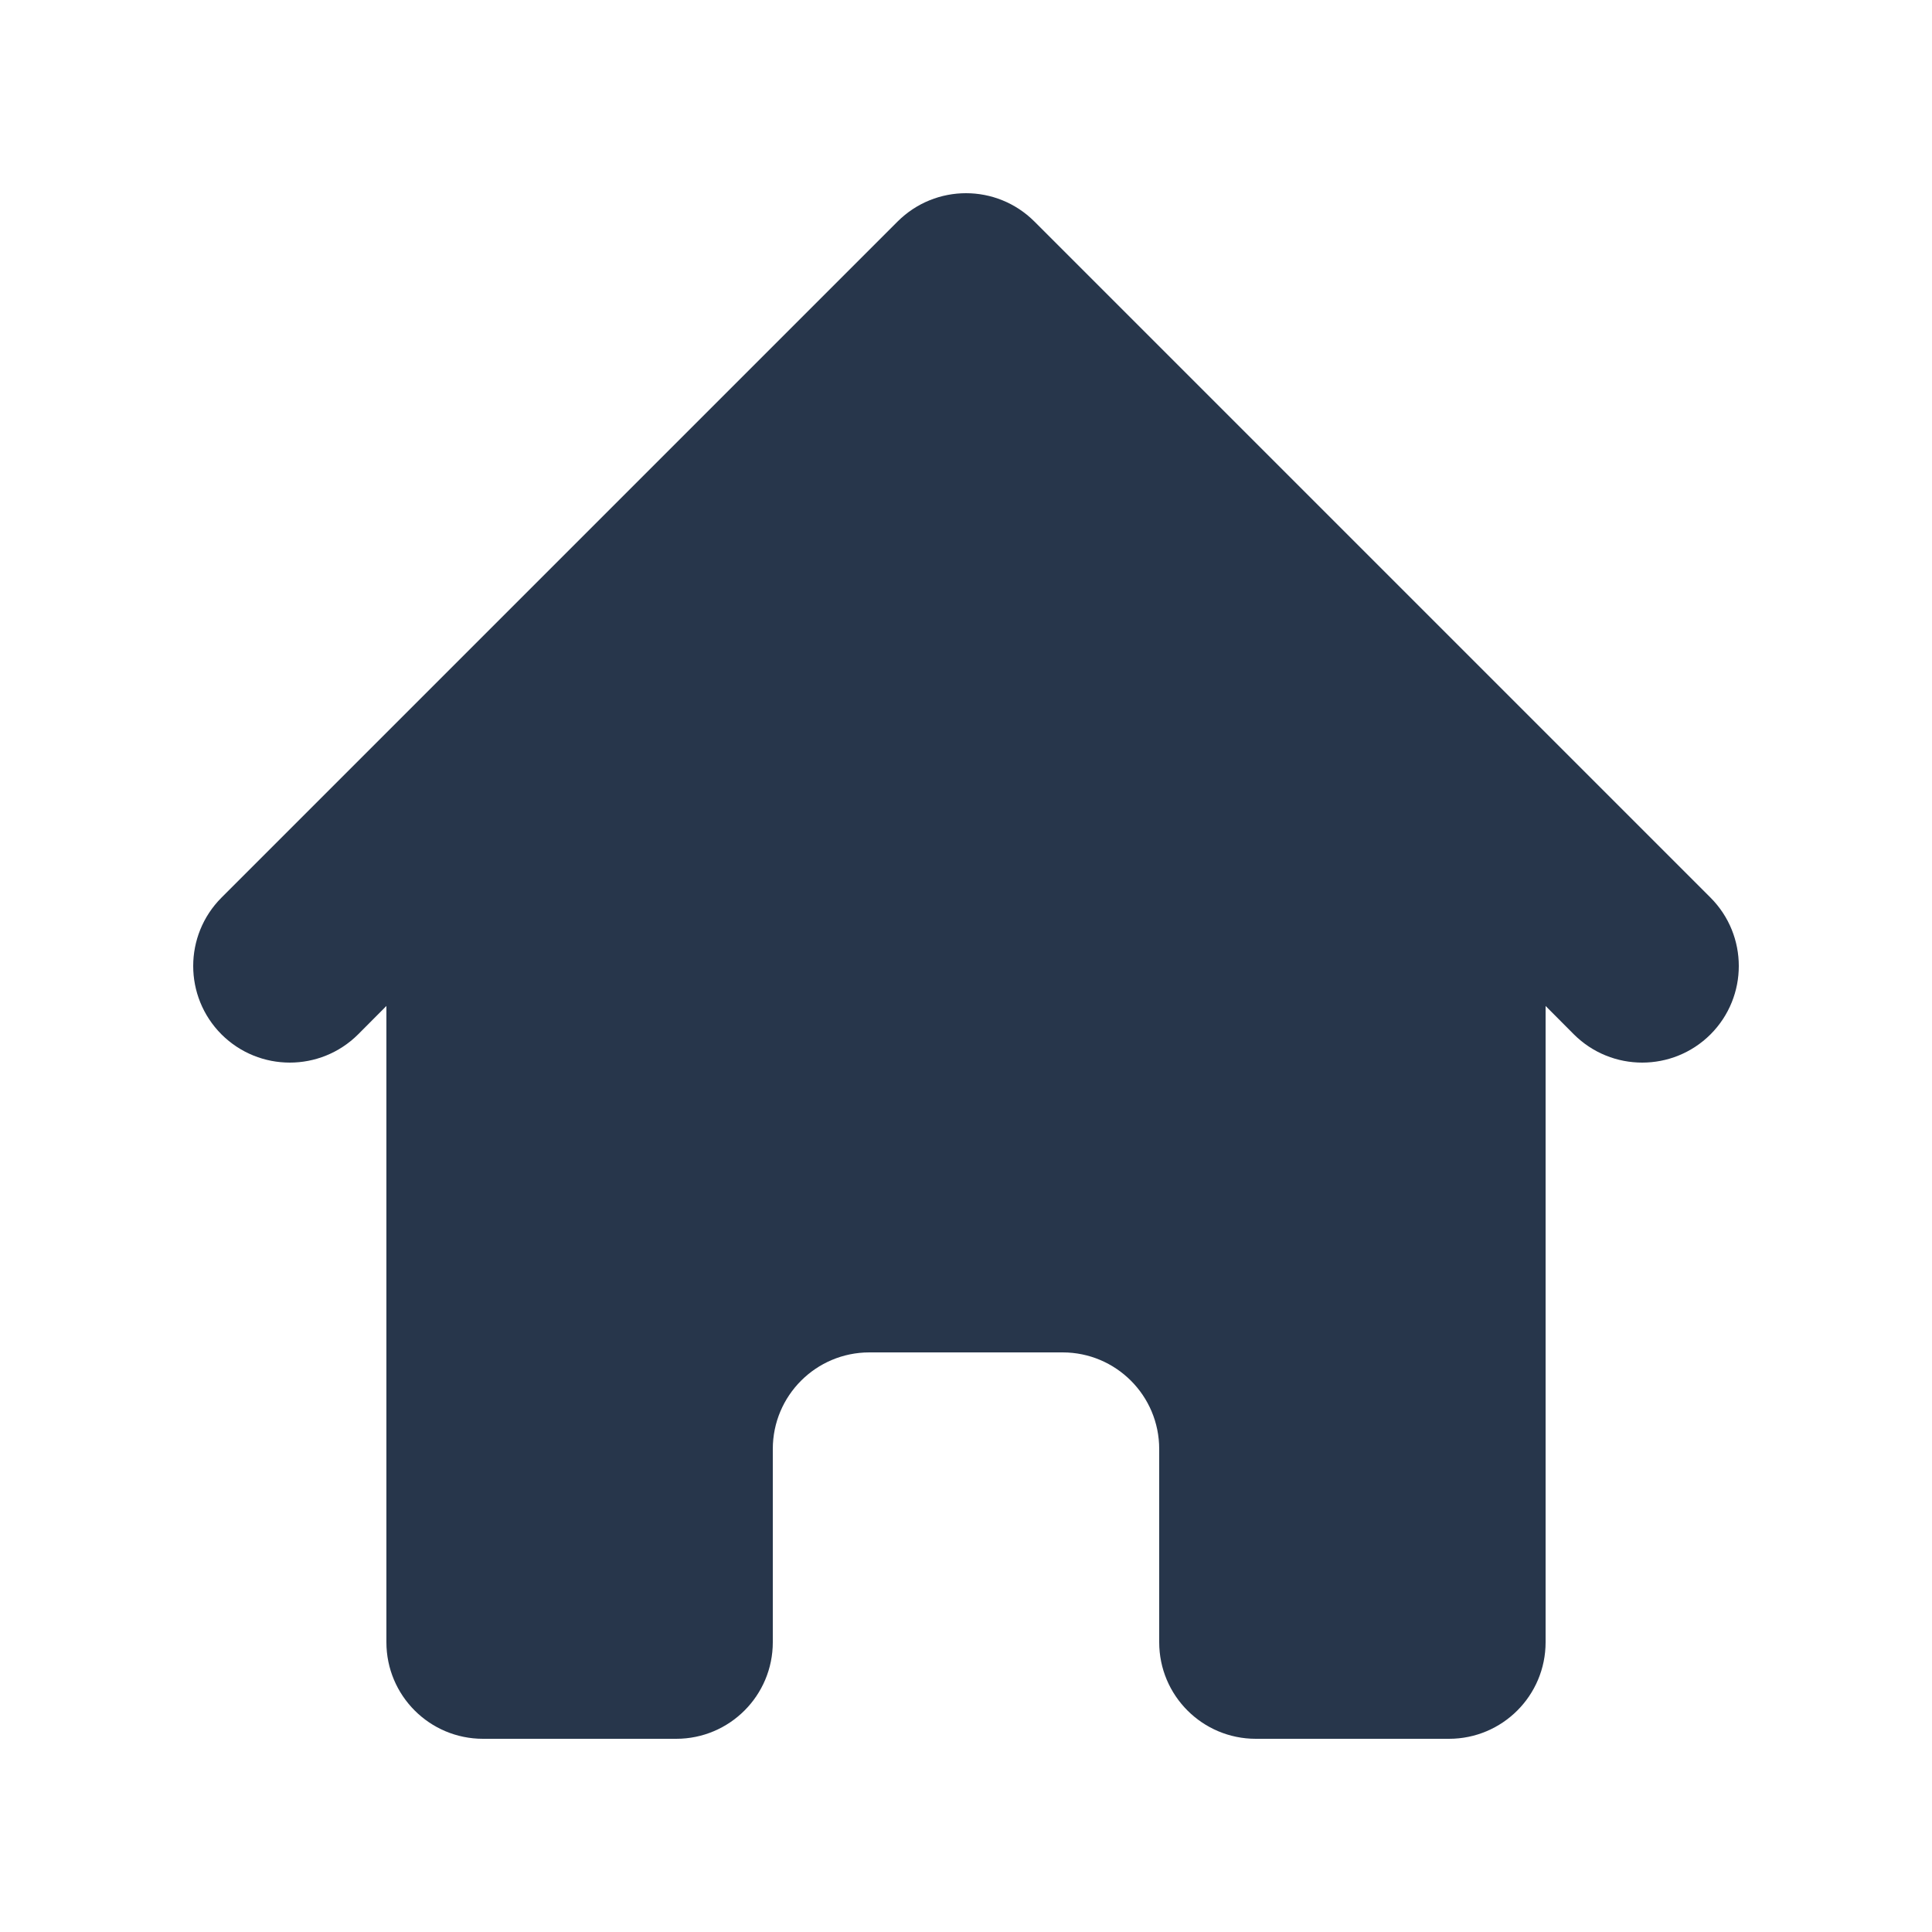
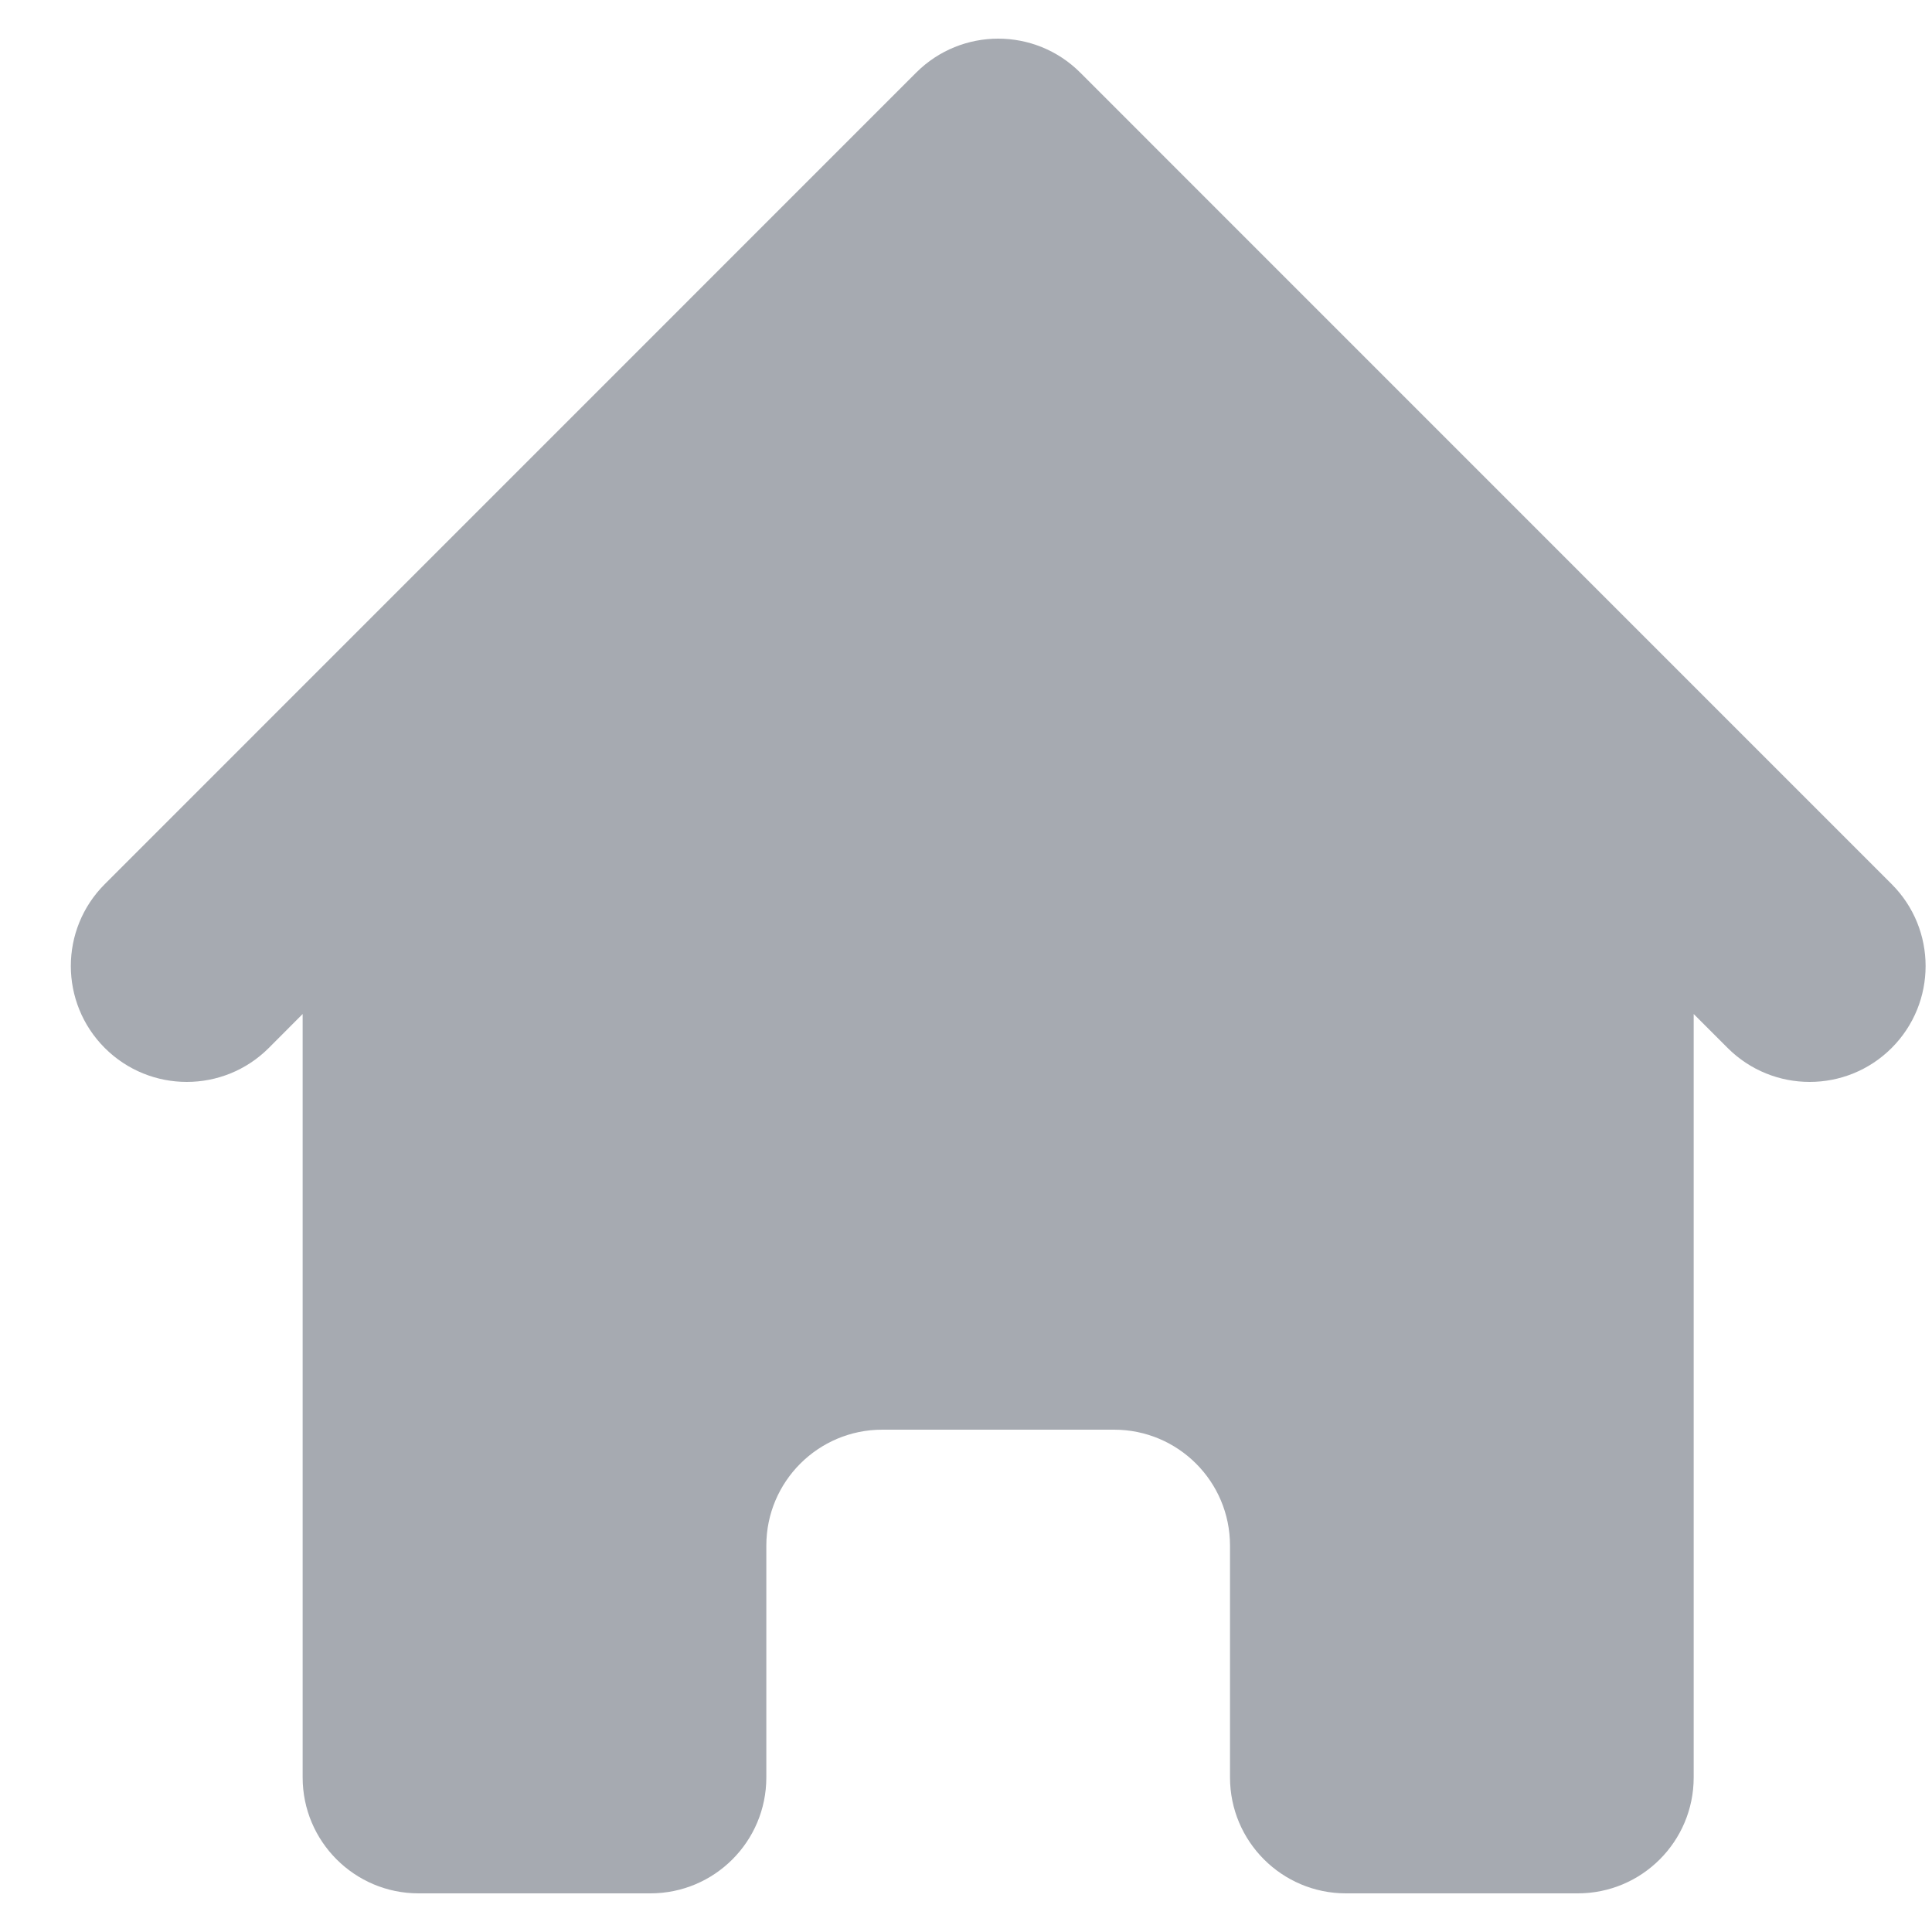
- <svg xmlns="http://www.w3.org/2000/svg" width="16" height="16" viewBox="0 0 16 16" fill="none">
-   <path d="M8.566 1.834C8.253 1.522 7.747 1.522 7.434 1.834L1.834 7.434C1.522 7.747 1.522 8.253 1.834 8.566C2.147 8.878 2.653 8.878 2.966 8.566L3.2 8.331V13.6C3.2 14.042 3.558 14.4 4 14.4H5.6C6.042 14.4 6.4 14.042 6.4 13.6V12C6.4 11.558 6.758 11.2 7.2 11.2H8.8C9.242 11.2 9.6 11.558 9.6 12V13.6C9.6 14.042 9.958 14.4 10.4 14.4H12C12.442 14.4 12.8 14.042 12.8 13.6V8.331L13.034 8.566C13.347 8.878 13.853 8.878 14.166 8.566C14.478 8.253 14.478 7.747 14.166 7.434L8.566 1.834Z" fill="#27364B" />
+ <svg xmlns="http://www.w3.org/2000/svg" width="20" height="20" viewBox="0 0 20 20" fill="none">
+   <path d="M11.182 0.751C10.713 0.283 9.954 0.283 9.485 0.751L1.085 9.152C0.616 9.62 0.616 10.38 1.085 10.849C1.554 11.317 2.313 11.317 2.782 10.849L3.133 10.497V18.4C3.133 19.063 3.671 19.6 4.333 19.6H6.733C7.396 19.6 7.933 19.063 7.933 18.4V16C7.933 15.337 8.471 14.8 9.133 14.8H11.533C12.196 14.8 12.733 15.337 12.733 16V18.4C12.733 19.063 13.271 19.6 13.933 19.6H16.333C16.996 19.6 17.533 19.063 17.533 18.4V10.497L17.885 10.849C18.354 11.317 19.113 11.317 19.582 10.849C20.051 10.38 20.051 9.62 19.582 9.152L11.182 0.751Z" fill="#A6AAB1" />
</svg>
